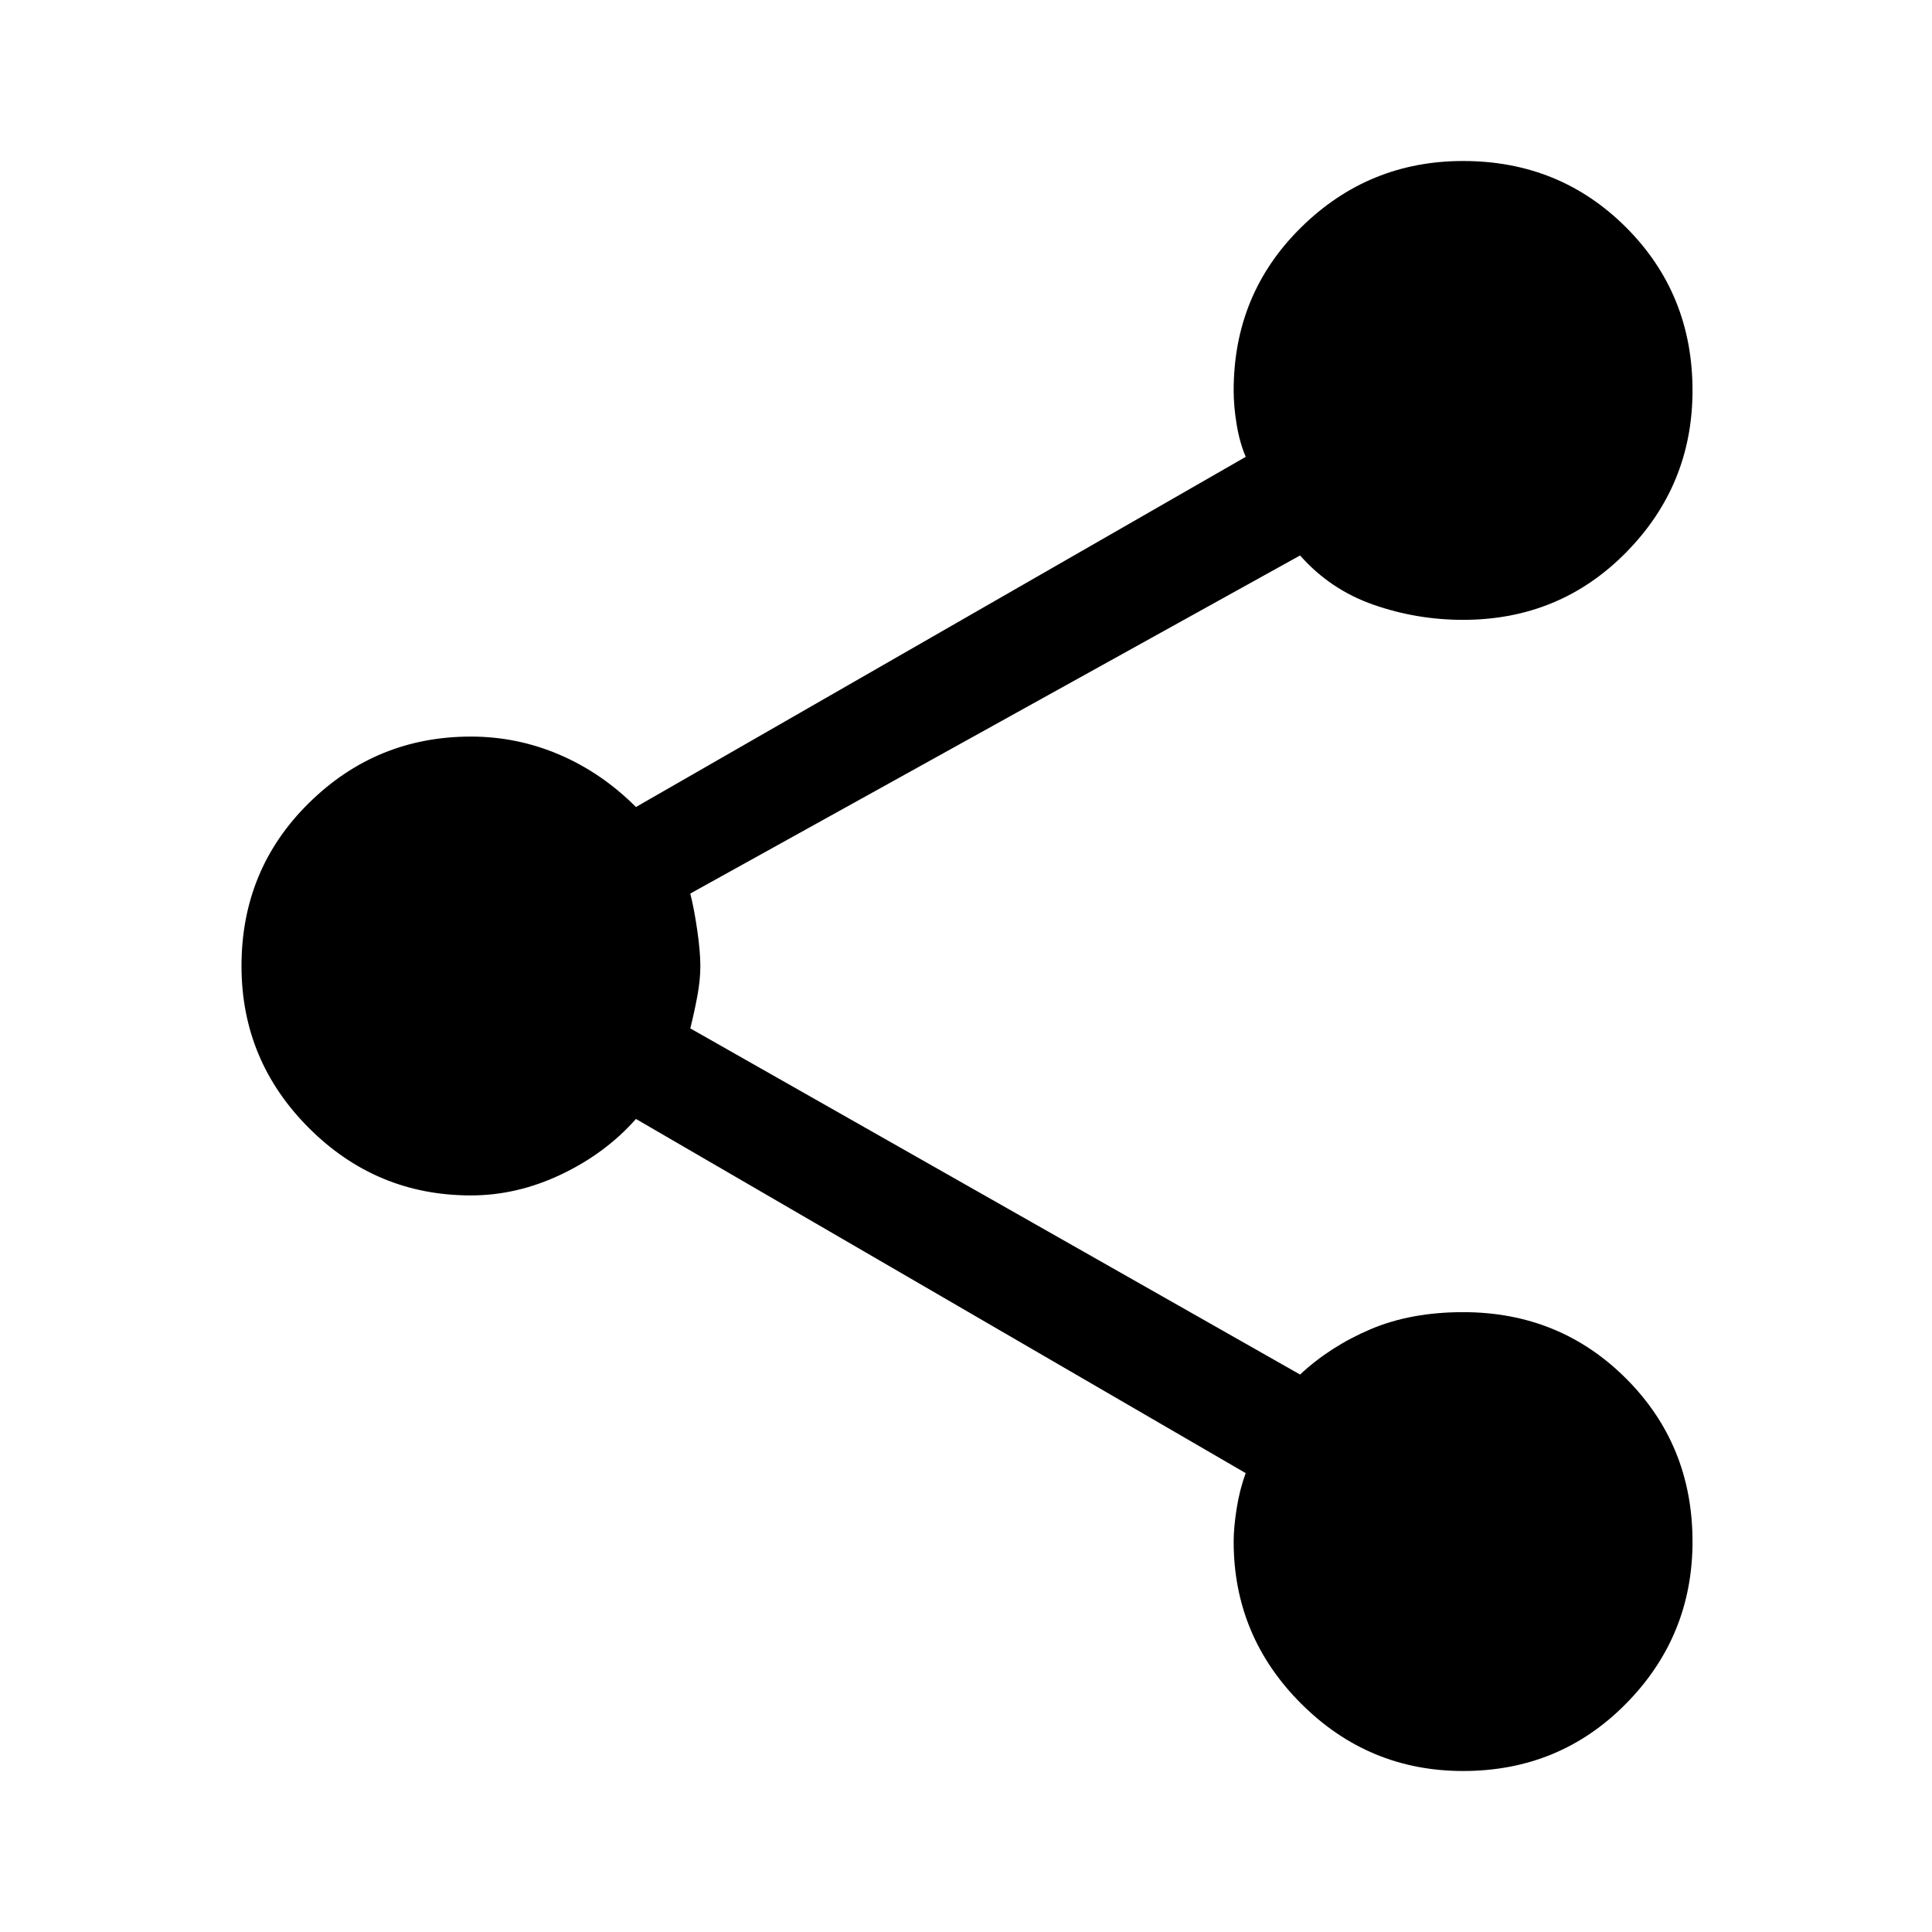
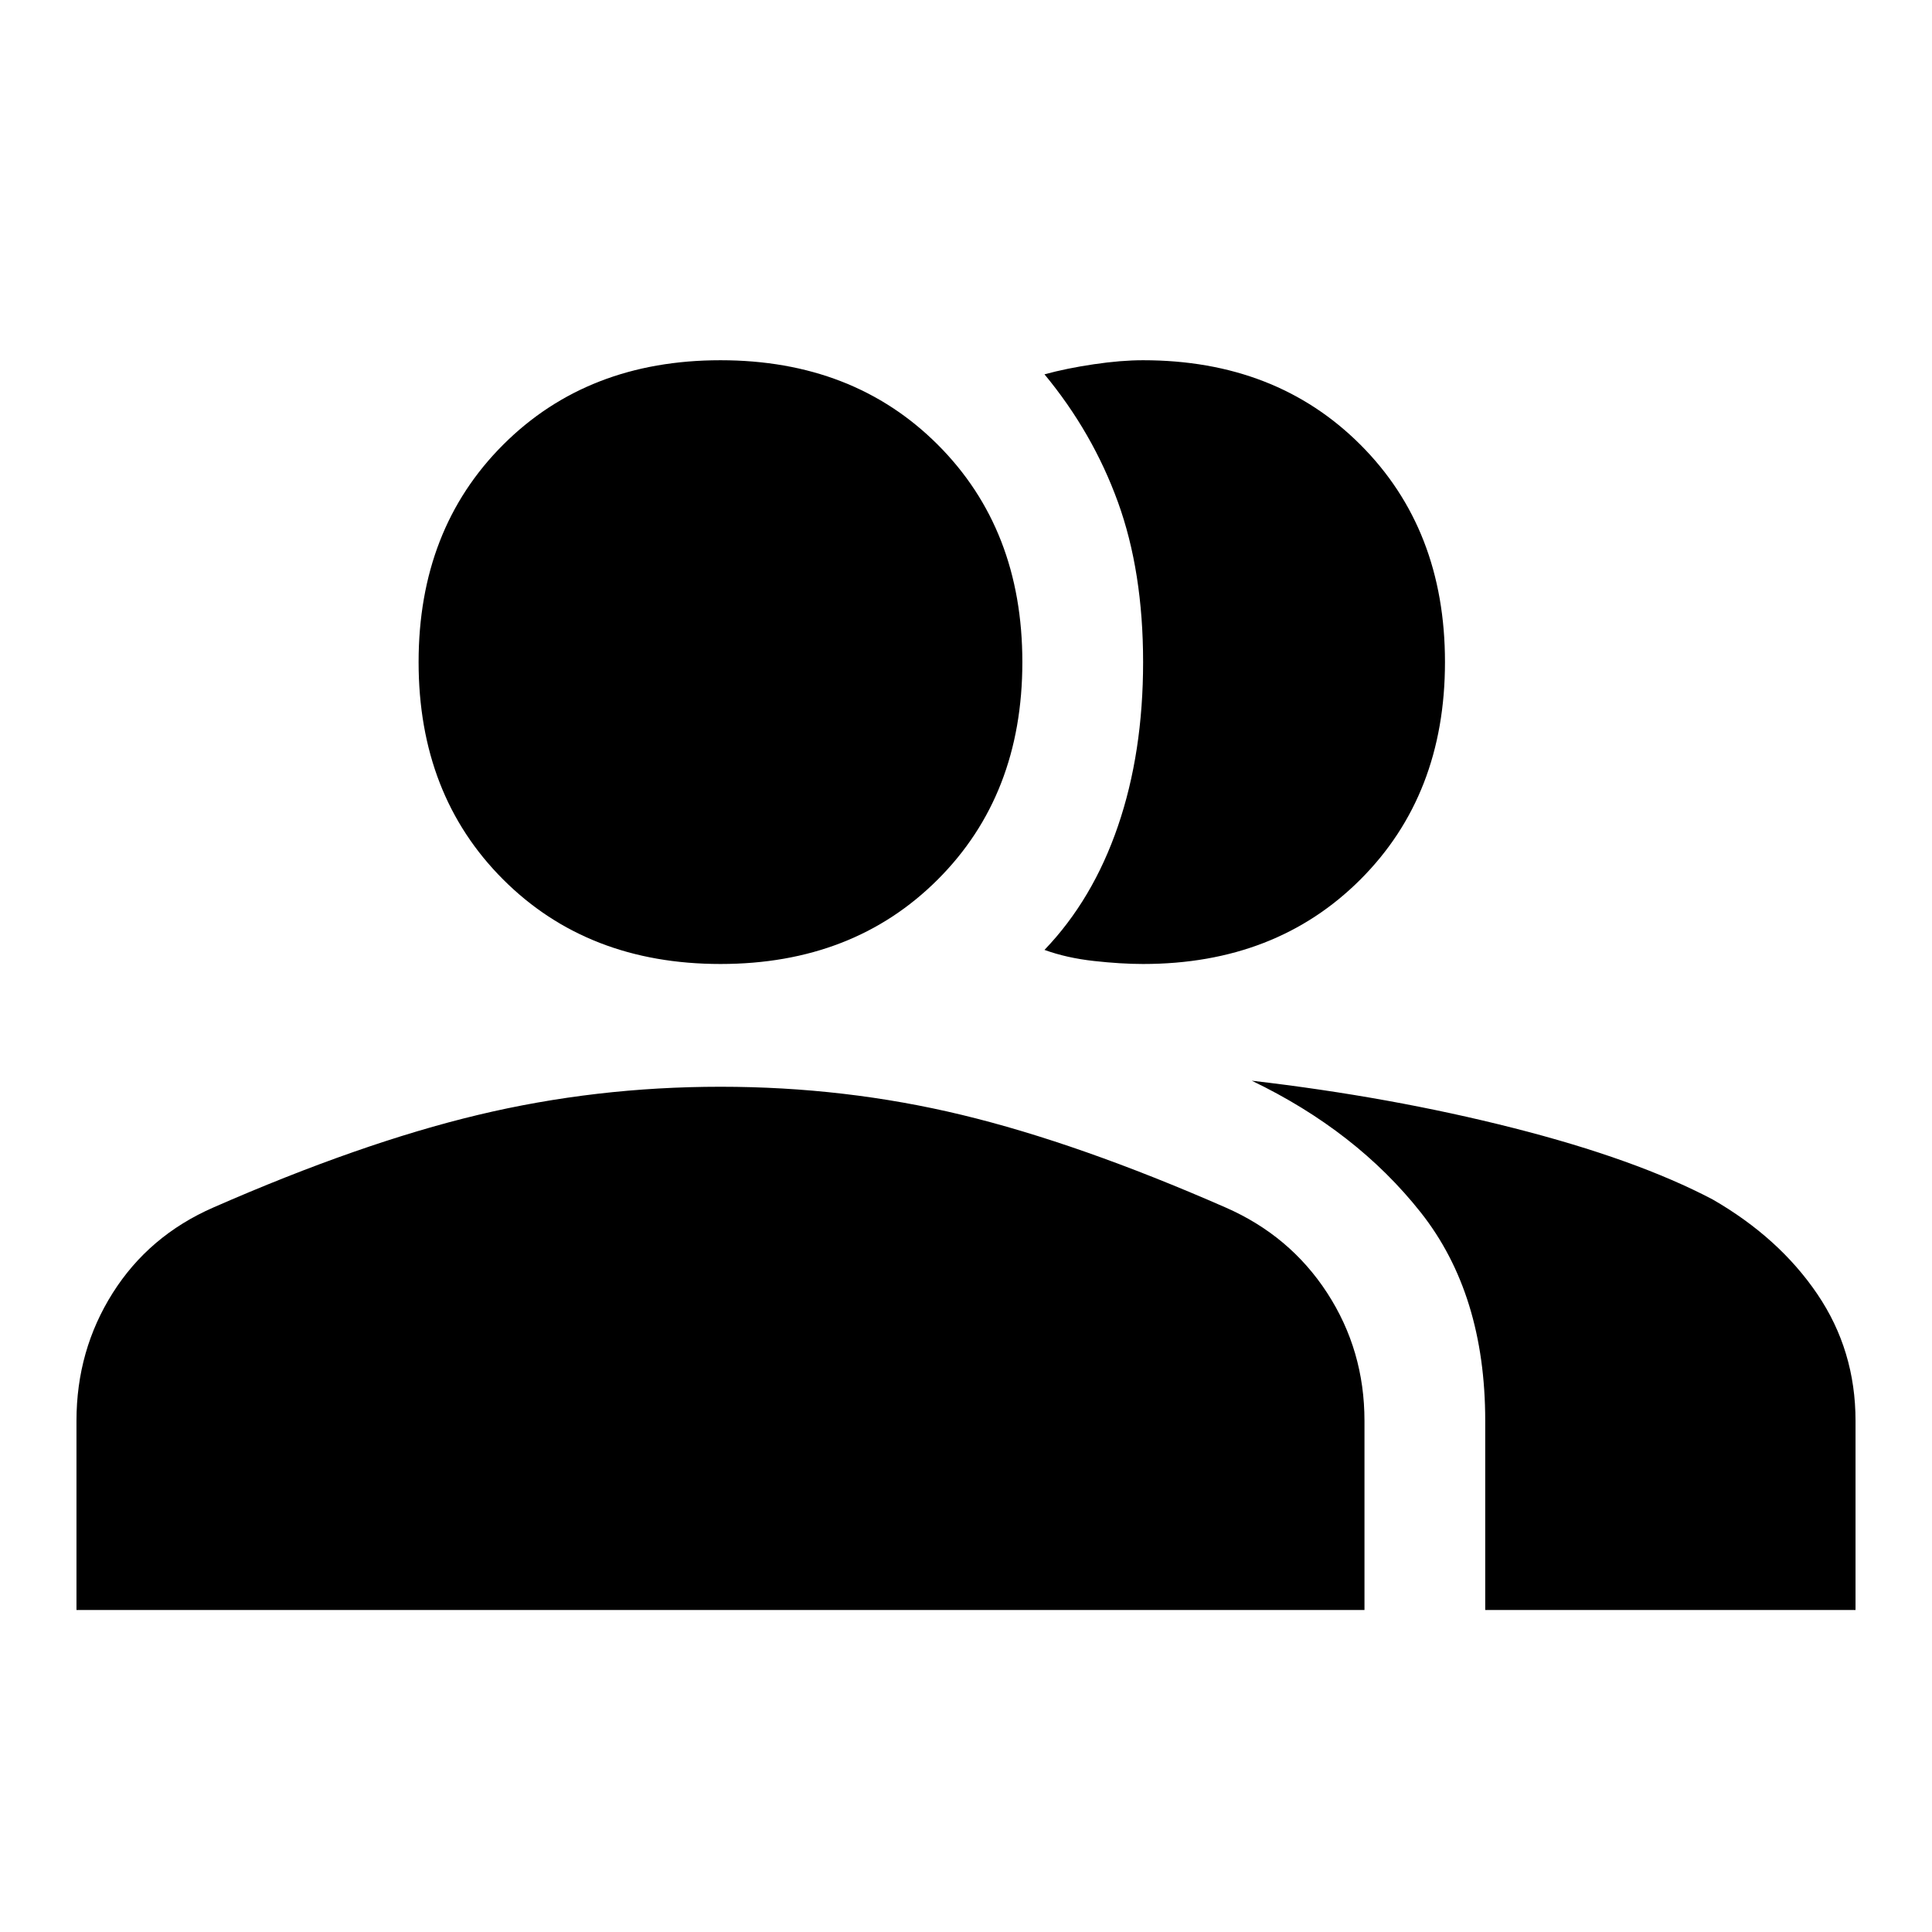
<svg xmlns="http://www.w3.org/2000/svg" height="48" width="48">
-   <path d="M36.35 44q-2.35 0-4.025-1.675Q30.65 40.65 30.65 38.3q0-.35.075-.825t.225-.875L15.8 27.8q-.75.85-1.85 1.375t-2.25.525q-2.35 0-4.025-1.675Q6 26.35 6 24q0-2.4 1.675-4.05T11.7 18.3q1.15 0 2.2.45 1.05.45 1.9 1.3l15.15-8.7q-.15-.35-.225-.8-.075-.45-.075-.85 0-2.4 1.675-4.05T36.35 4q2.4 0 4.05 1.65t1.65 4.05q0 2.35-1.65 4.025-1.65 1.675-4.05 1.675-1.15 0-2.225-.375Q33.05 14.65 32.3 13.8l-15.15 8.4q.1.4.175.925.075.525.075.875t-.075.75q-.075.4-.175.8l15.15 8.6q.75-.7 1.75-1.125 1-.425 2.3-.425 2.4 0 4.05 1.65t1.65 4.05q0 2.35-1.65 4.025Q38.75 44 36.35 44Z" />
+   <path d="M1.9 40v-4.7q0-1.75.9-3.175Q3.7 30.7 5.3 30q3.65-1.6 6.575-2.3Q14.8 27 17.9 27q3.1 0 6 .7t6.55 2.3q1.6.7 2.525 2.125.925 1.425.925 3.175V40Zm35 0v-4.7q0-3.15-1.6-5.175t-4.2-3.275q3.45.4 6.5 1.175t4.95 1.775q1.65.95 2.6 2.35.95 1.4.95 3.15V40Zm-19-16.05q-3.3 0-5.4-2.1-2.1-2.1-2.1-5.4 0-3.3 2.1-5.4 2.1-2.1 5.4-2.1 3.3 0 5.4 2.1 2.1 2.1 2.1 5.4 0 3.3-2.1 5.4-2.1 2.1-5.4 2.1Zm18-7.5q0 3.3-2.1 5.4-2.1 2.1-5.4 2.1-.55 0-1.225-.075T25.95 23.6q1.2-1.25 1.825-3.075.625-1.825.625-4.075t-.625-3.975Q27.15 10.75 25.95 9.3q.55-.15 1.225-.25t1.225-.1q3.3 0 5.4 2.1 2.1 2.1 2.1 5.4Z" />
</svg>
